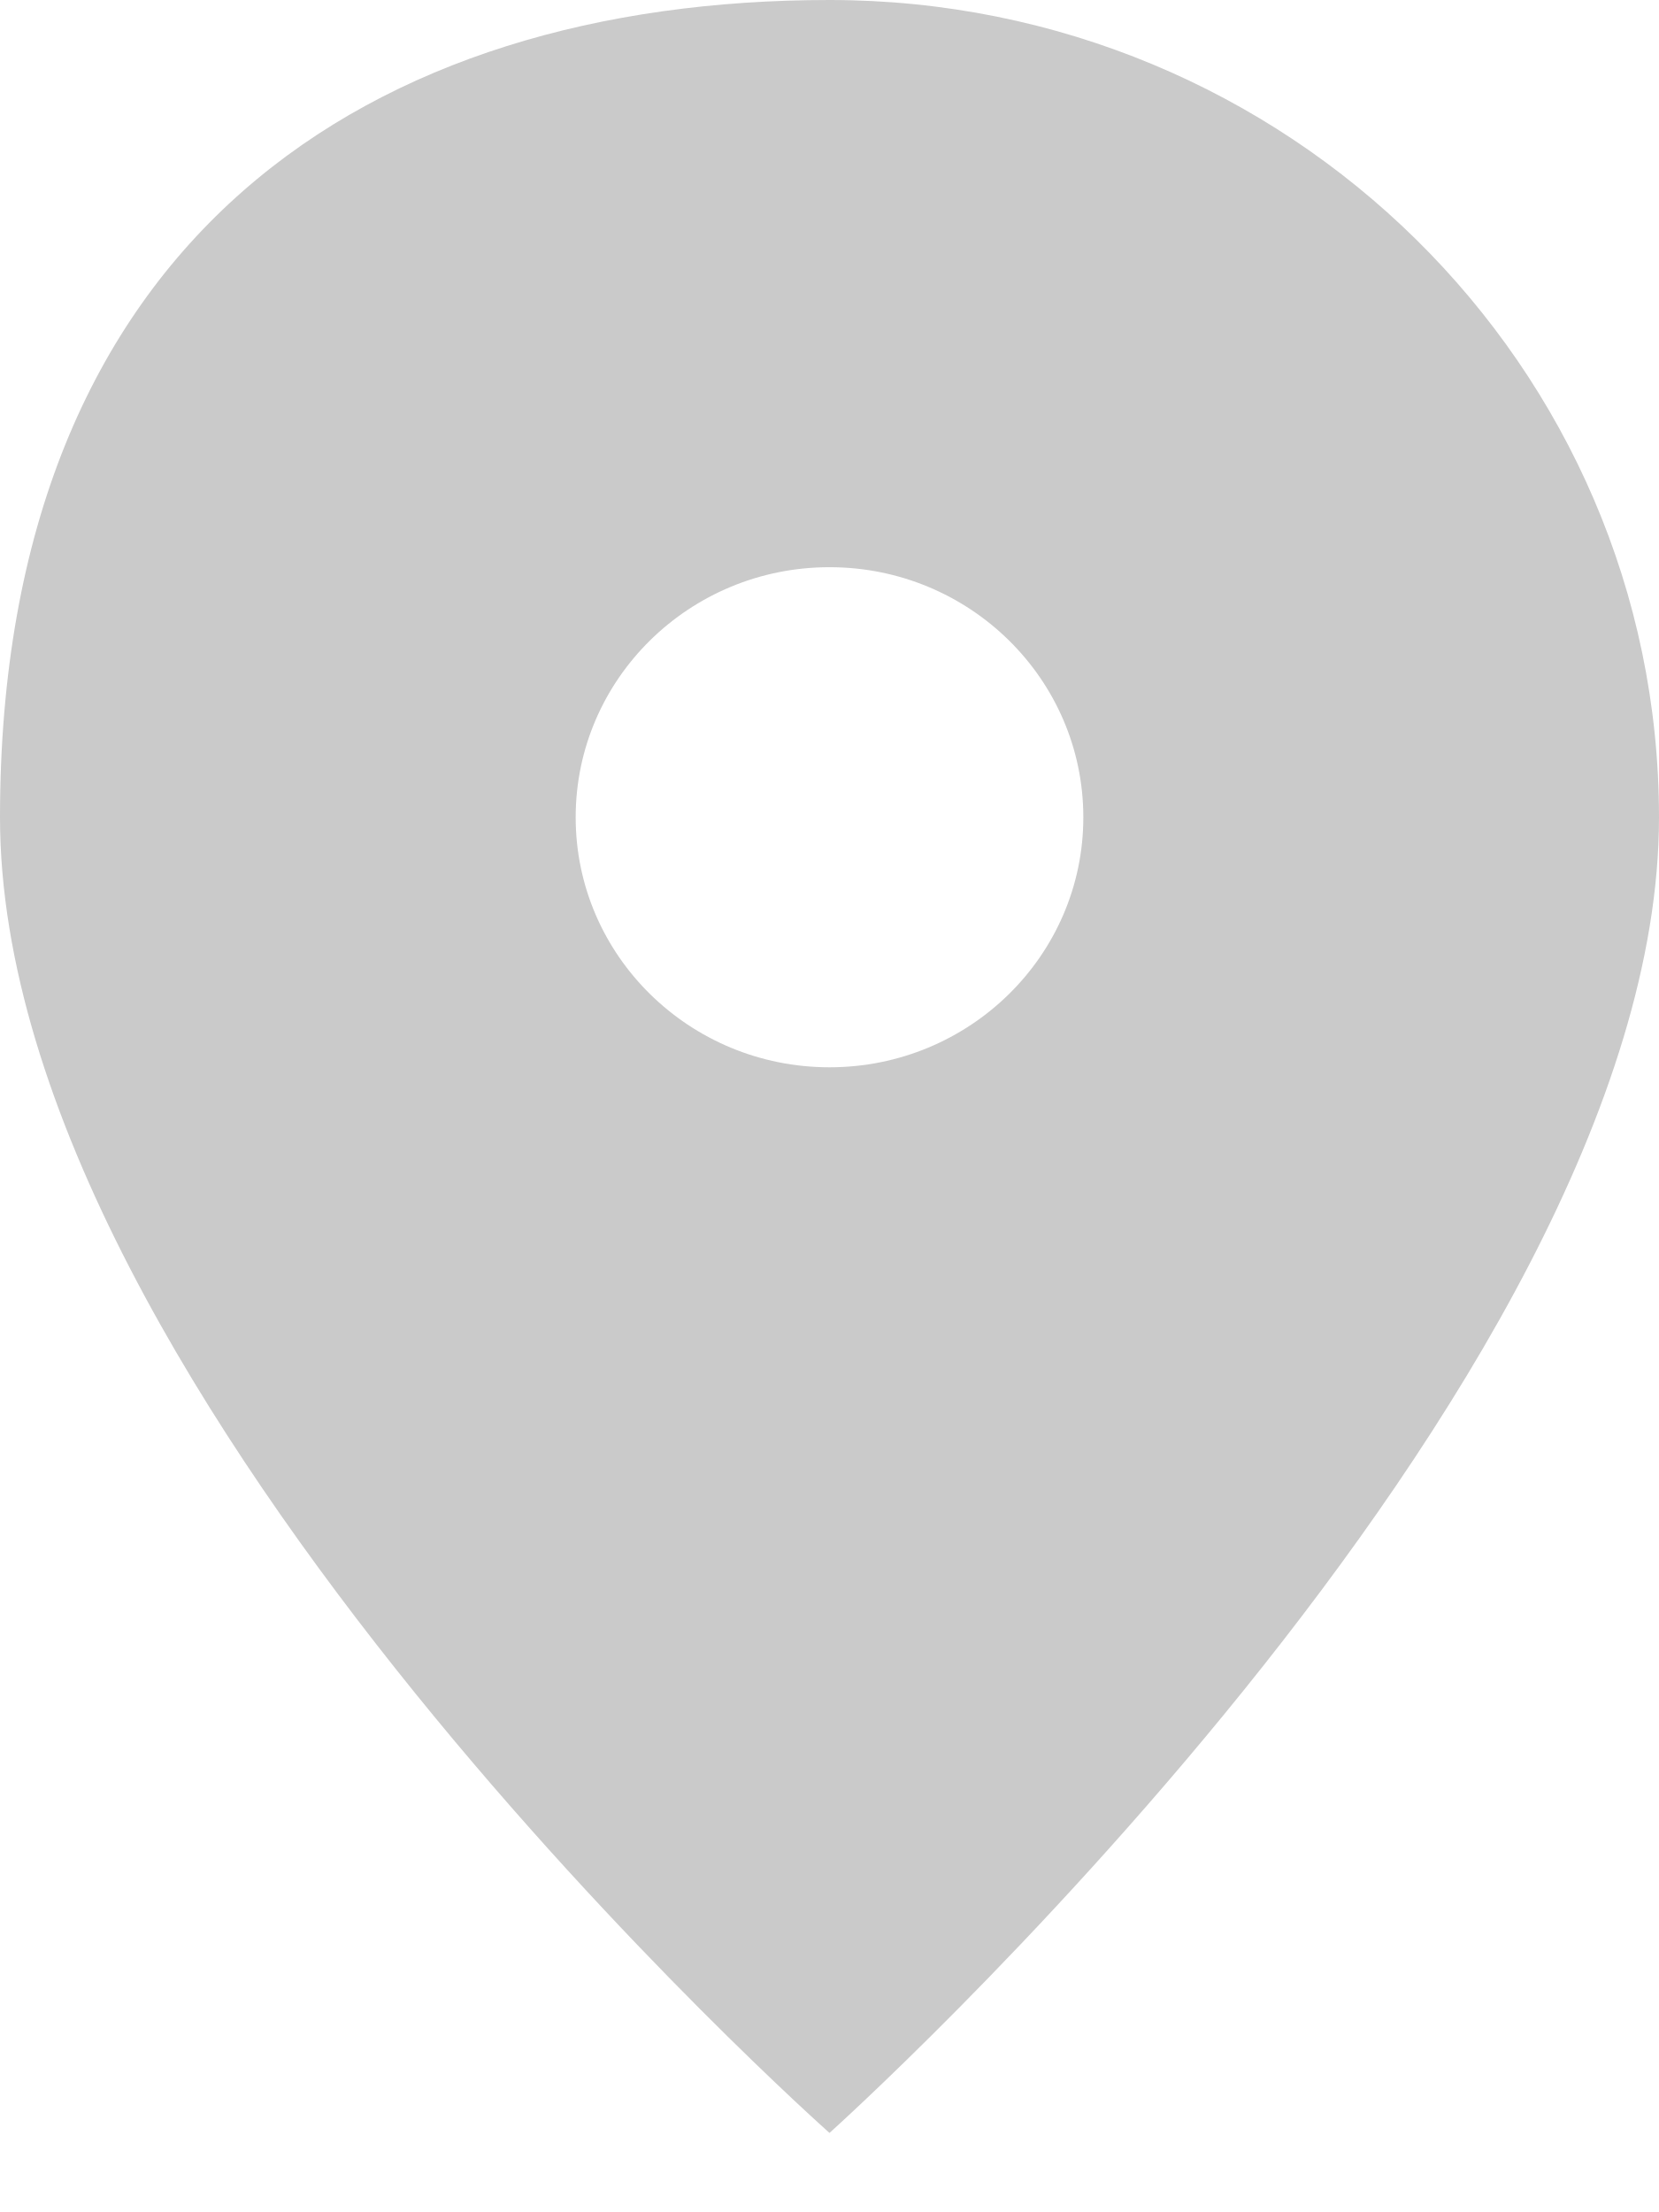
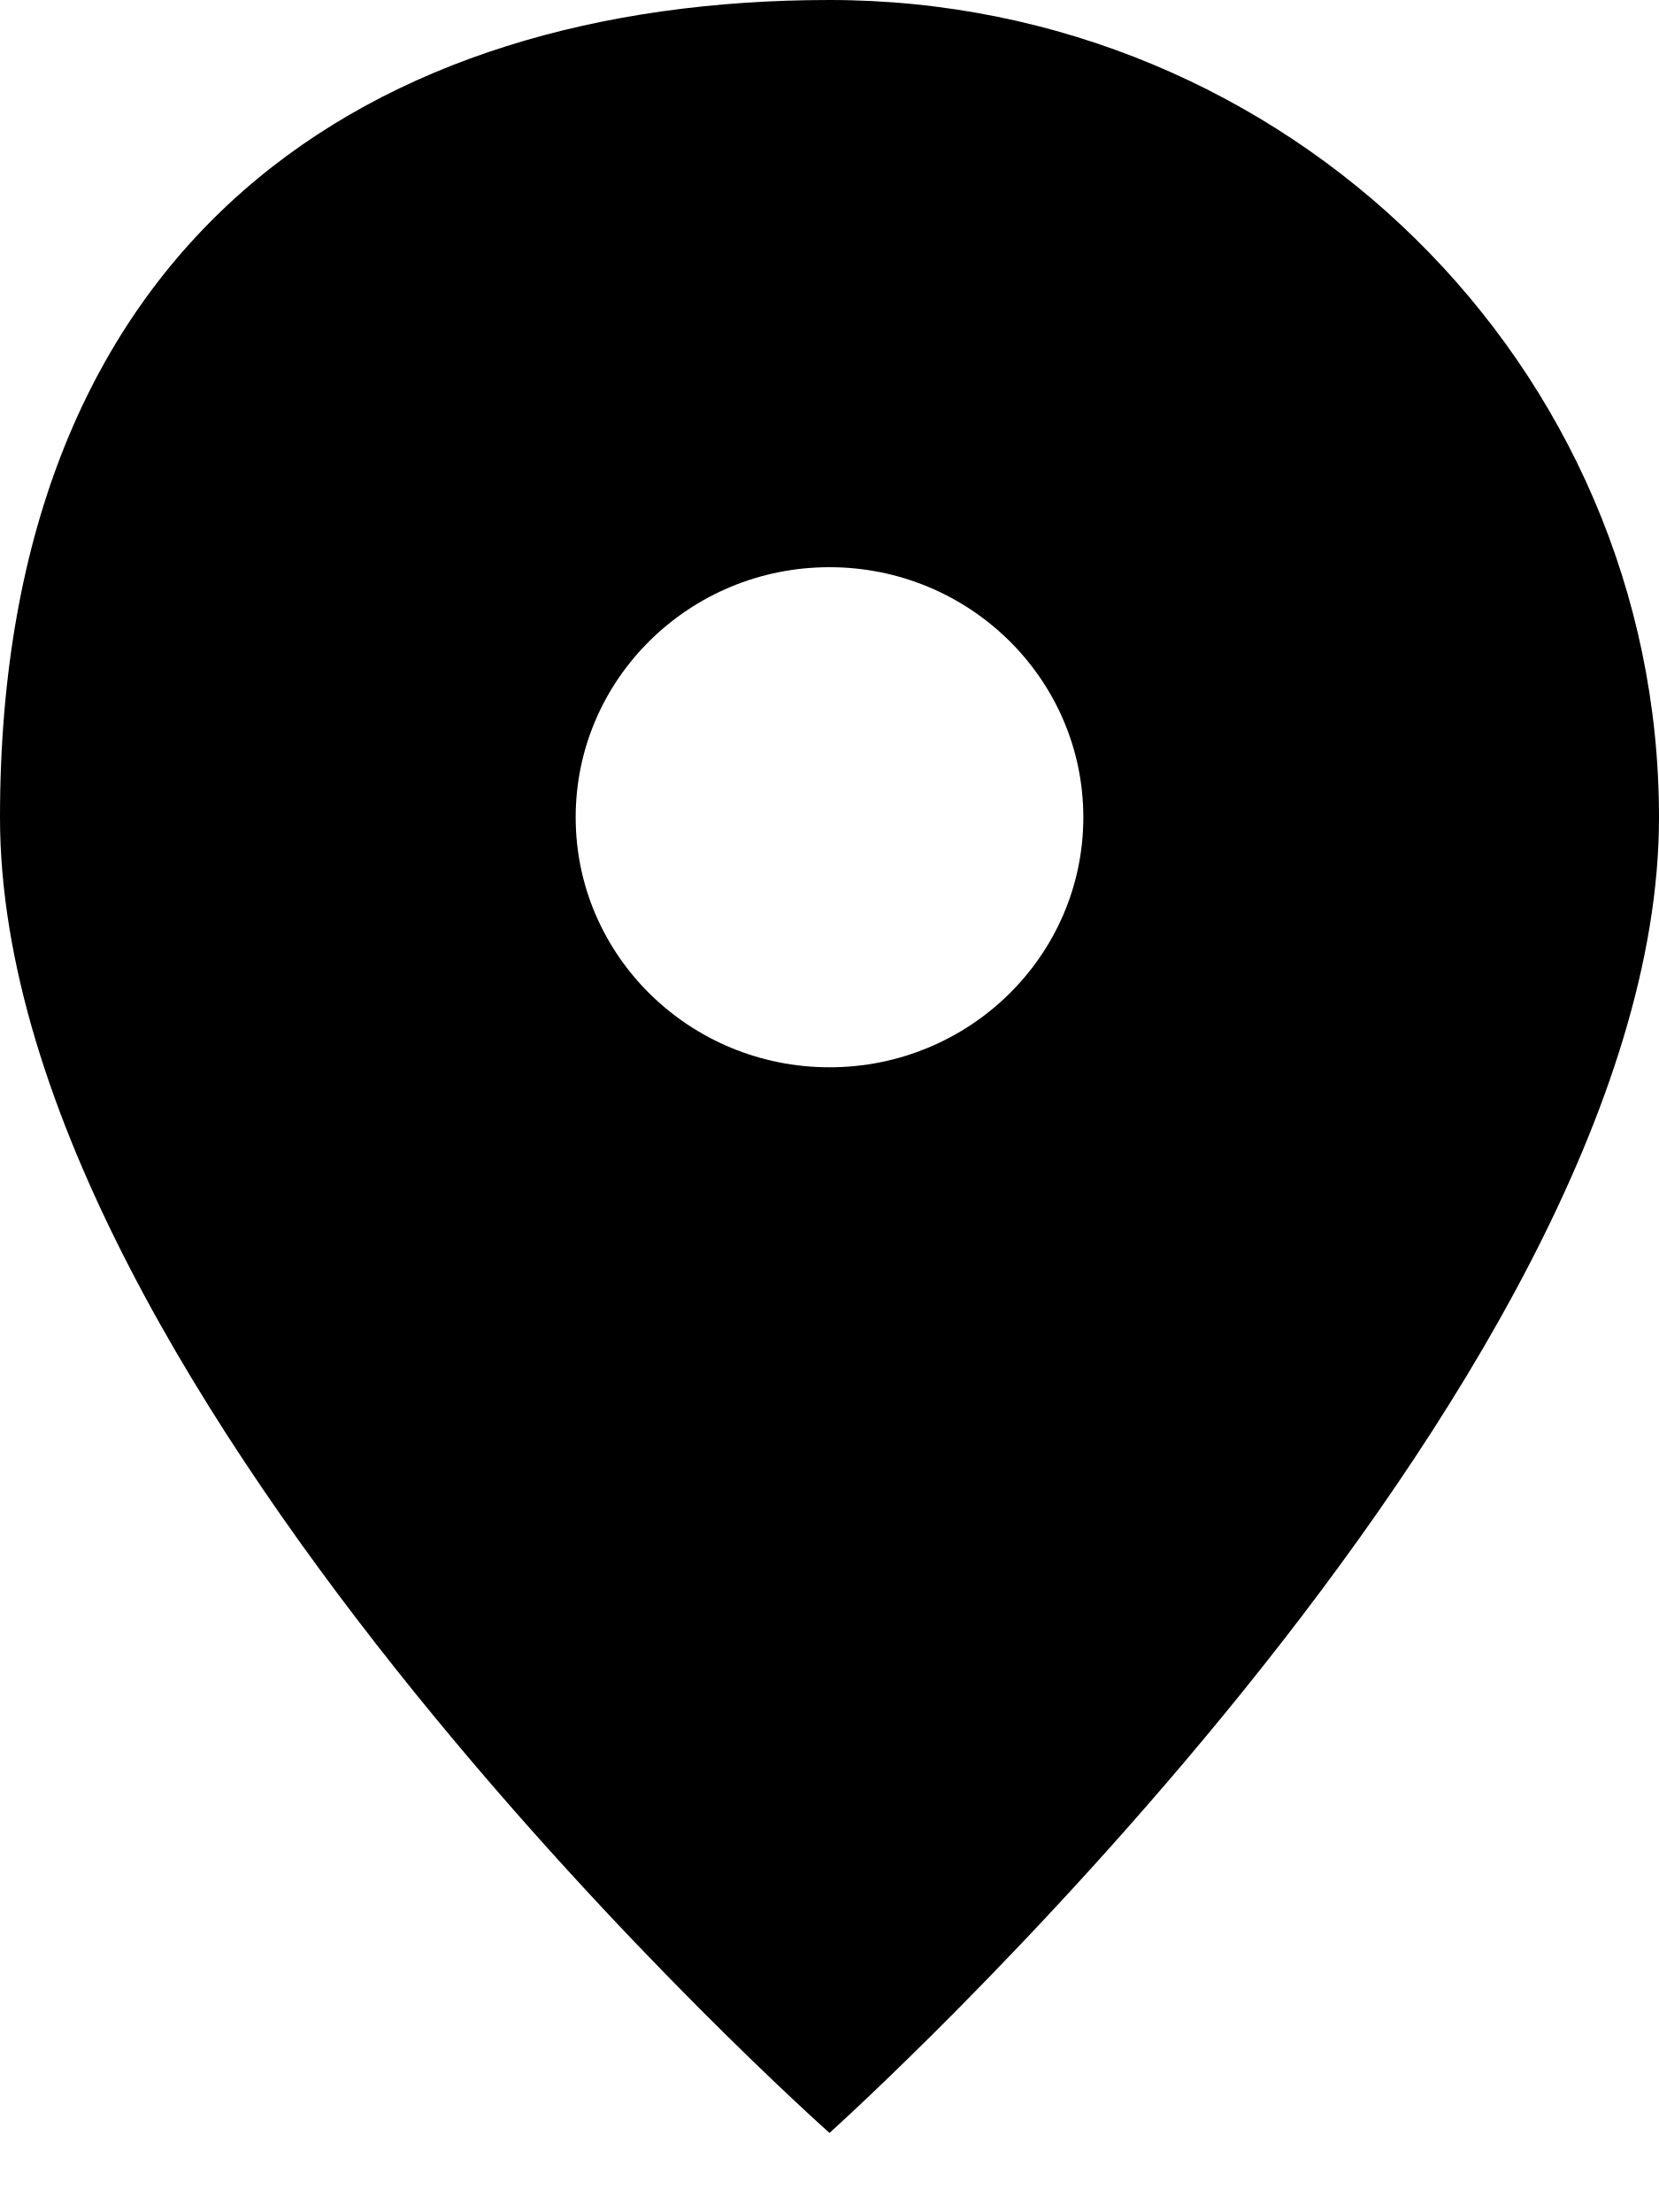
- <svg xmlns="http://www.w3.org/2000/svg" width="9" height="12" viewBox="0 0 9 12" fill="none">
-   <path d="M9 4.434C9 7.537 4.5 11.571 4.5 11.571C4.5 11.571 0 7.581 0 4.434C0 1.286 2.015 0 4.5 0C6.985 0 9 1.985 9 4.434ZM3.123 4.434C3.123 5.183 3.74 5.79 4.5 5.79C5.26 5.79 5.877 5.183 5.877 4.434C5.877 3.684 5.26 3.077 4.5 3.077C3.74 3.077 3.123 3.684 3.123 4.434Z" fill="#CACACA" />
+ <svg xmlns="http://www.w3.org/2000/svg" width="9" height="12" fill="none" viewBox="0 0 9 12">
+   <path fill="currentColor" d="M9 4.434c0 3.103-4.5 7.137-4.5 7.137S0 7.581 0 4.434C0 1.286 2.015 0 4.5 0S9 1.985 9 4.434m-5.877 0c0 .749.617 1.356 1.377 1.356s1.377-.607 1.377-1.356S5.26 3.077 4.5 3.077s-1.377.607-1.377 1.357" />
</svg>
